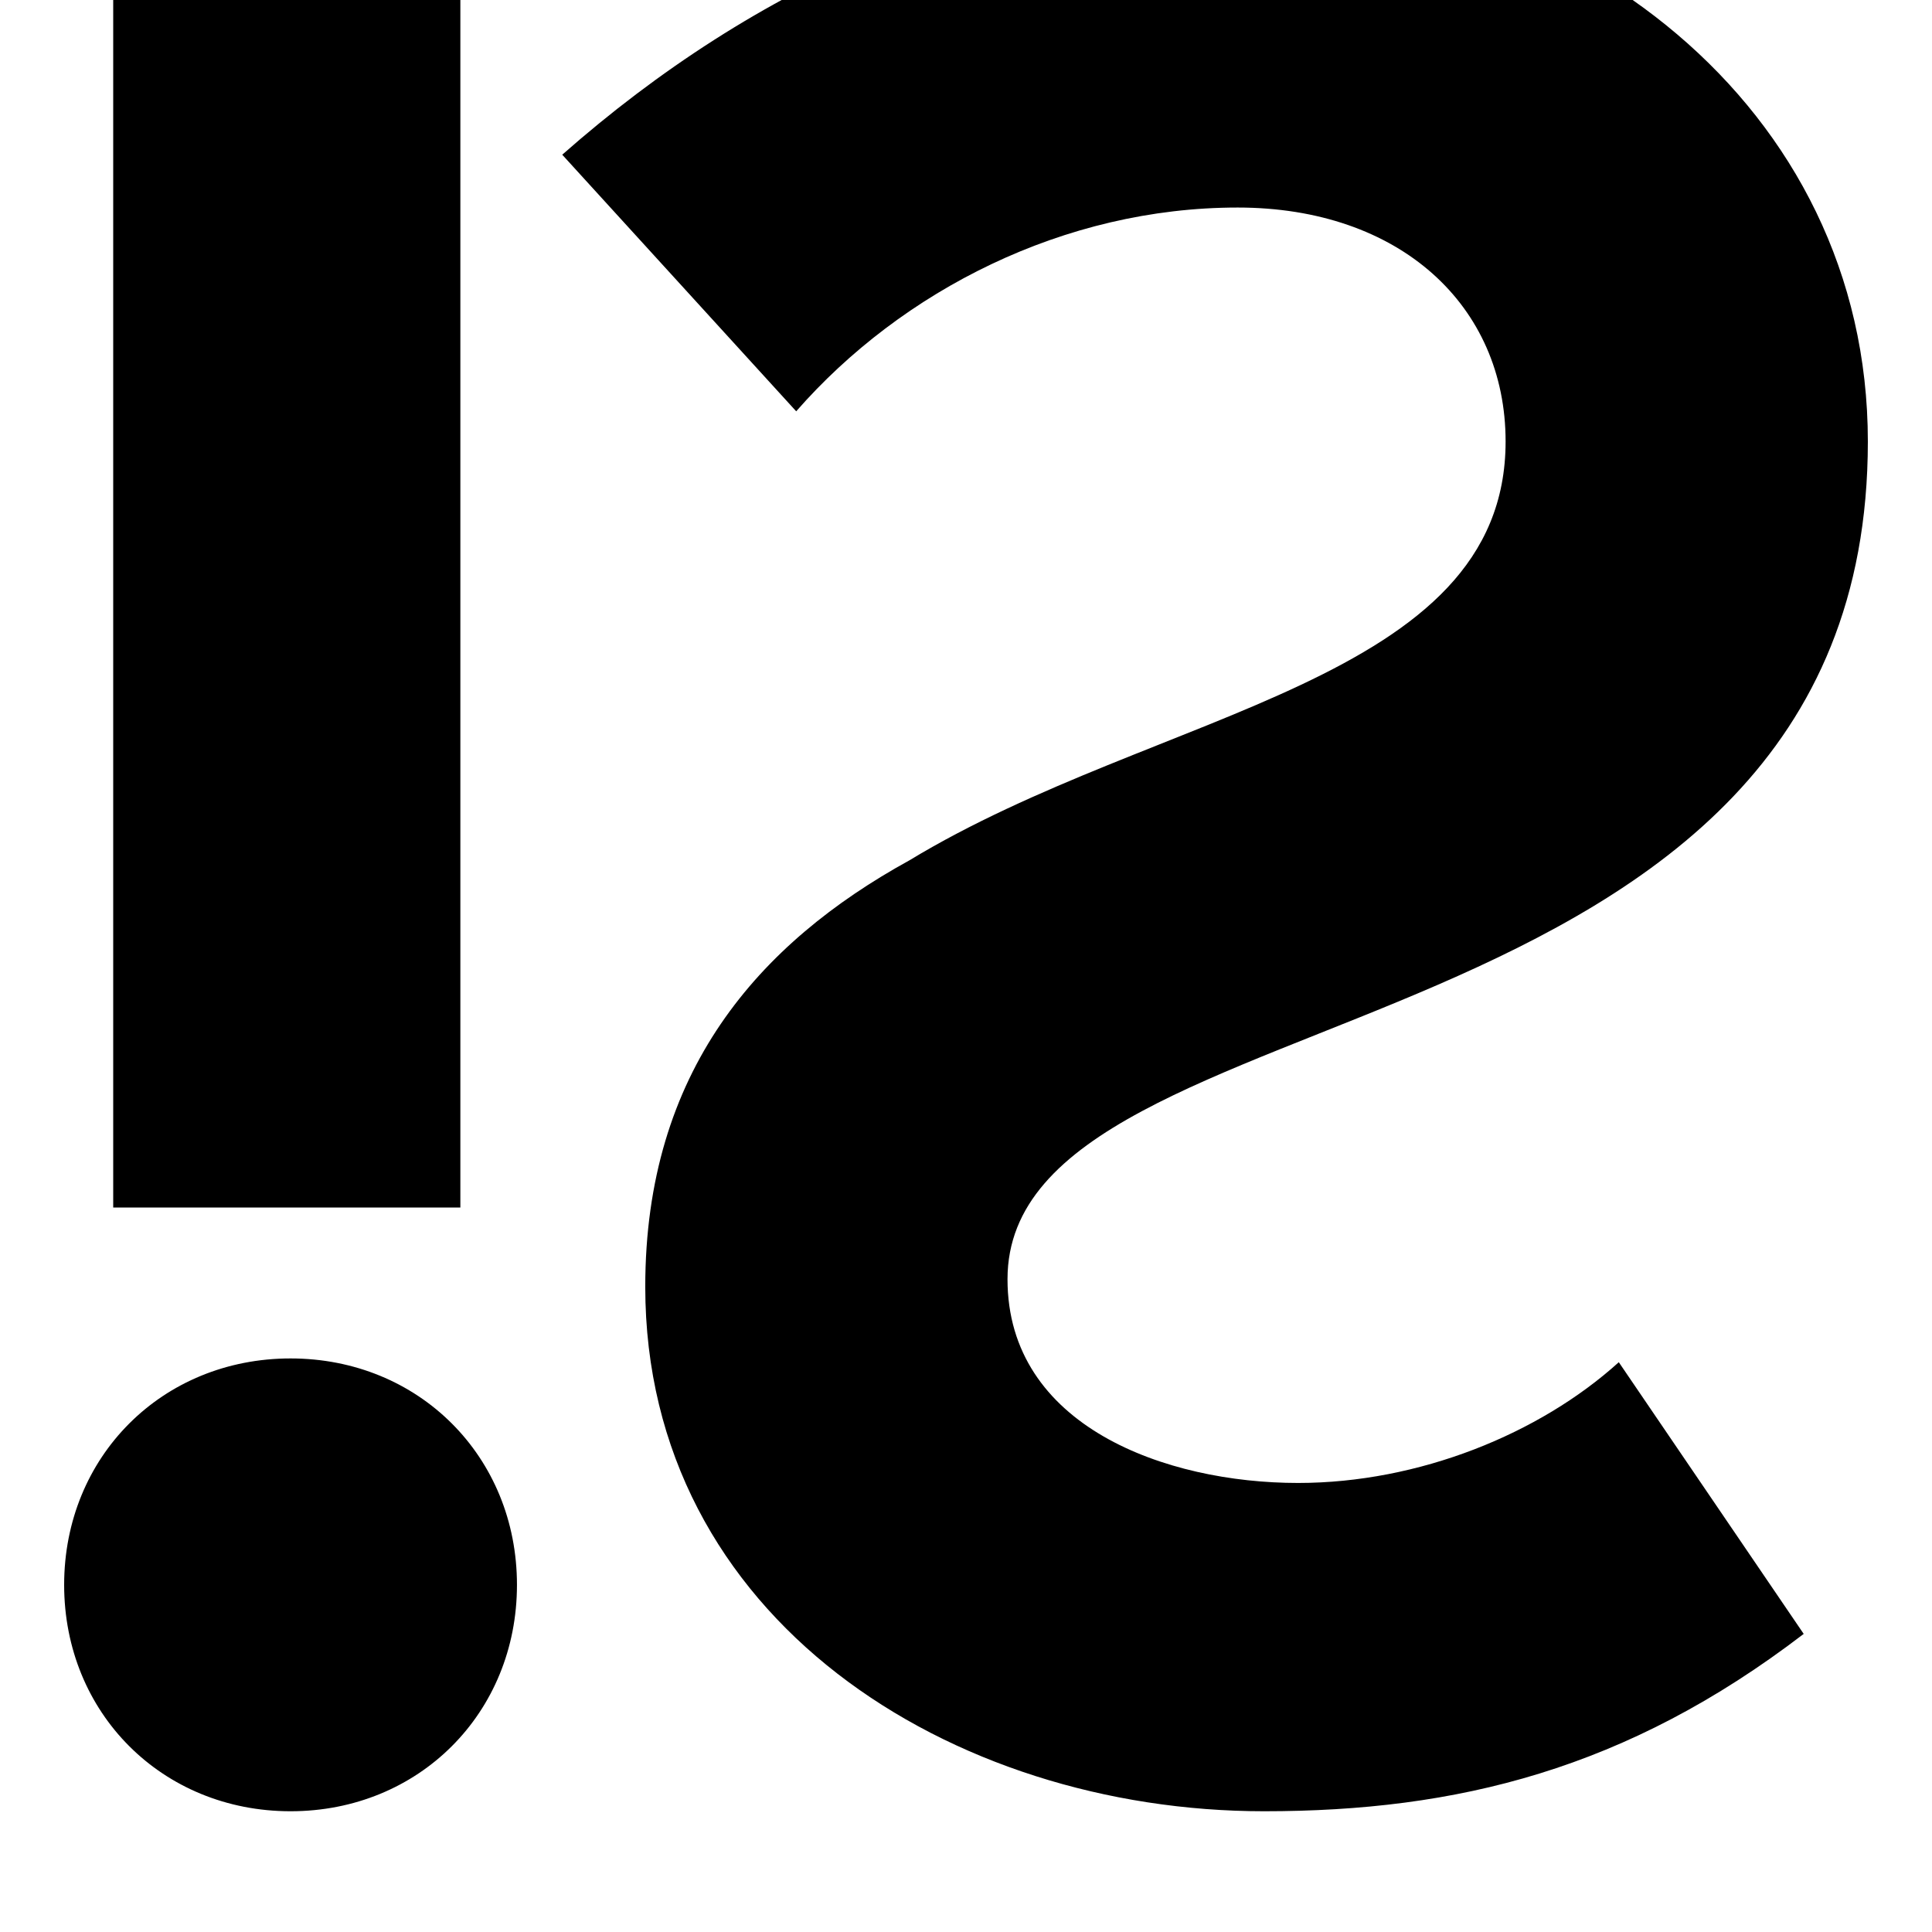
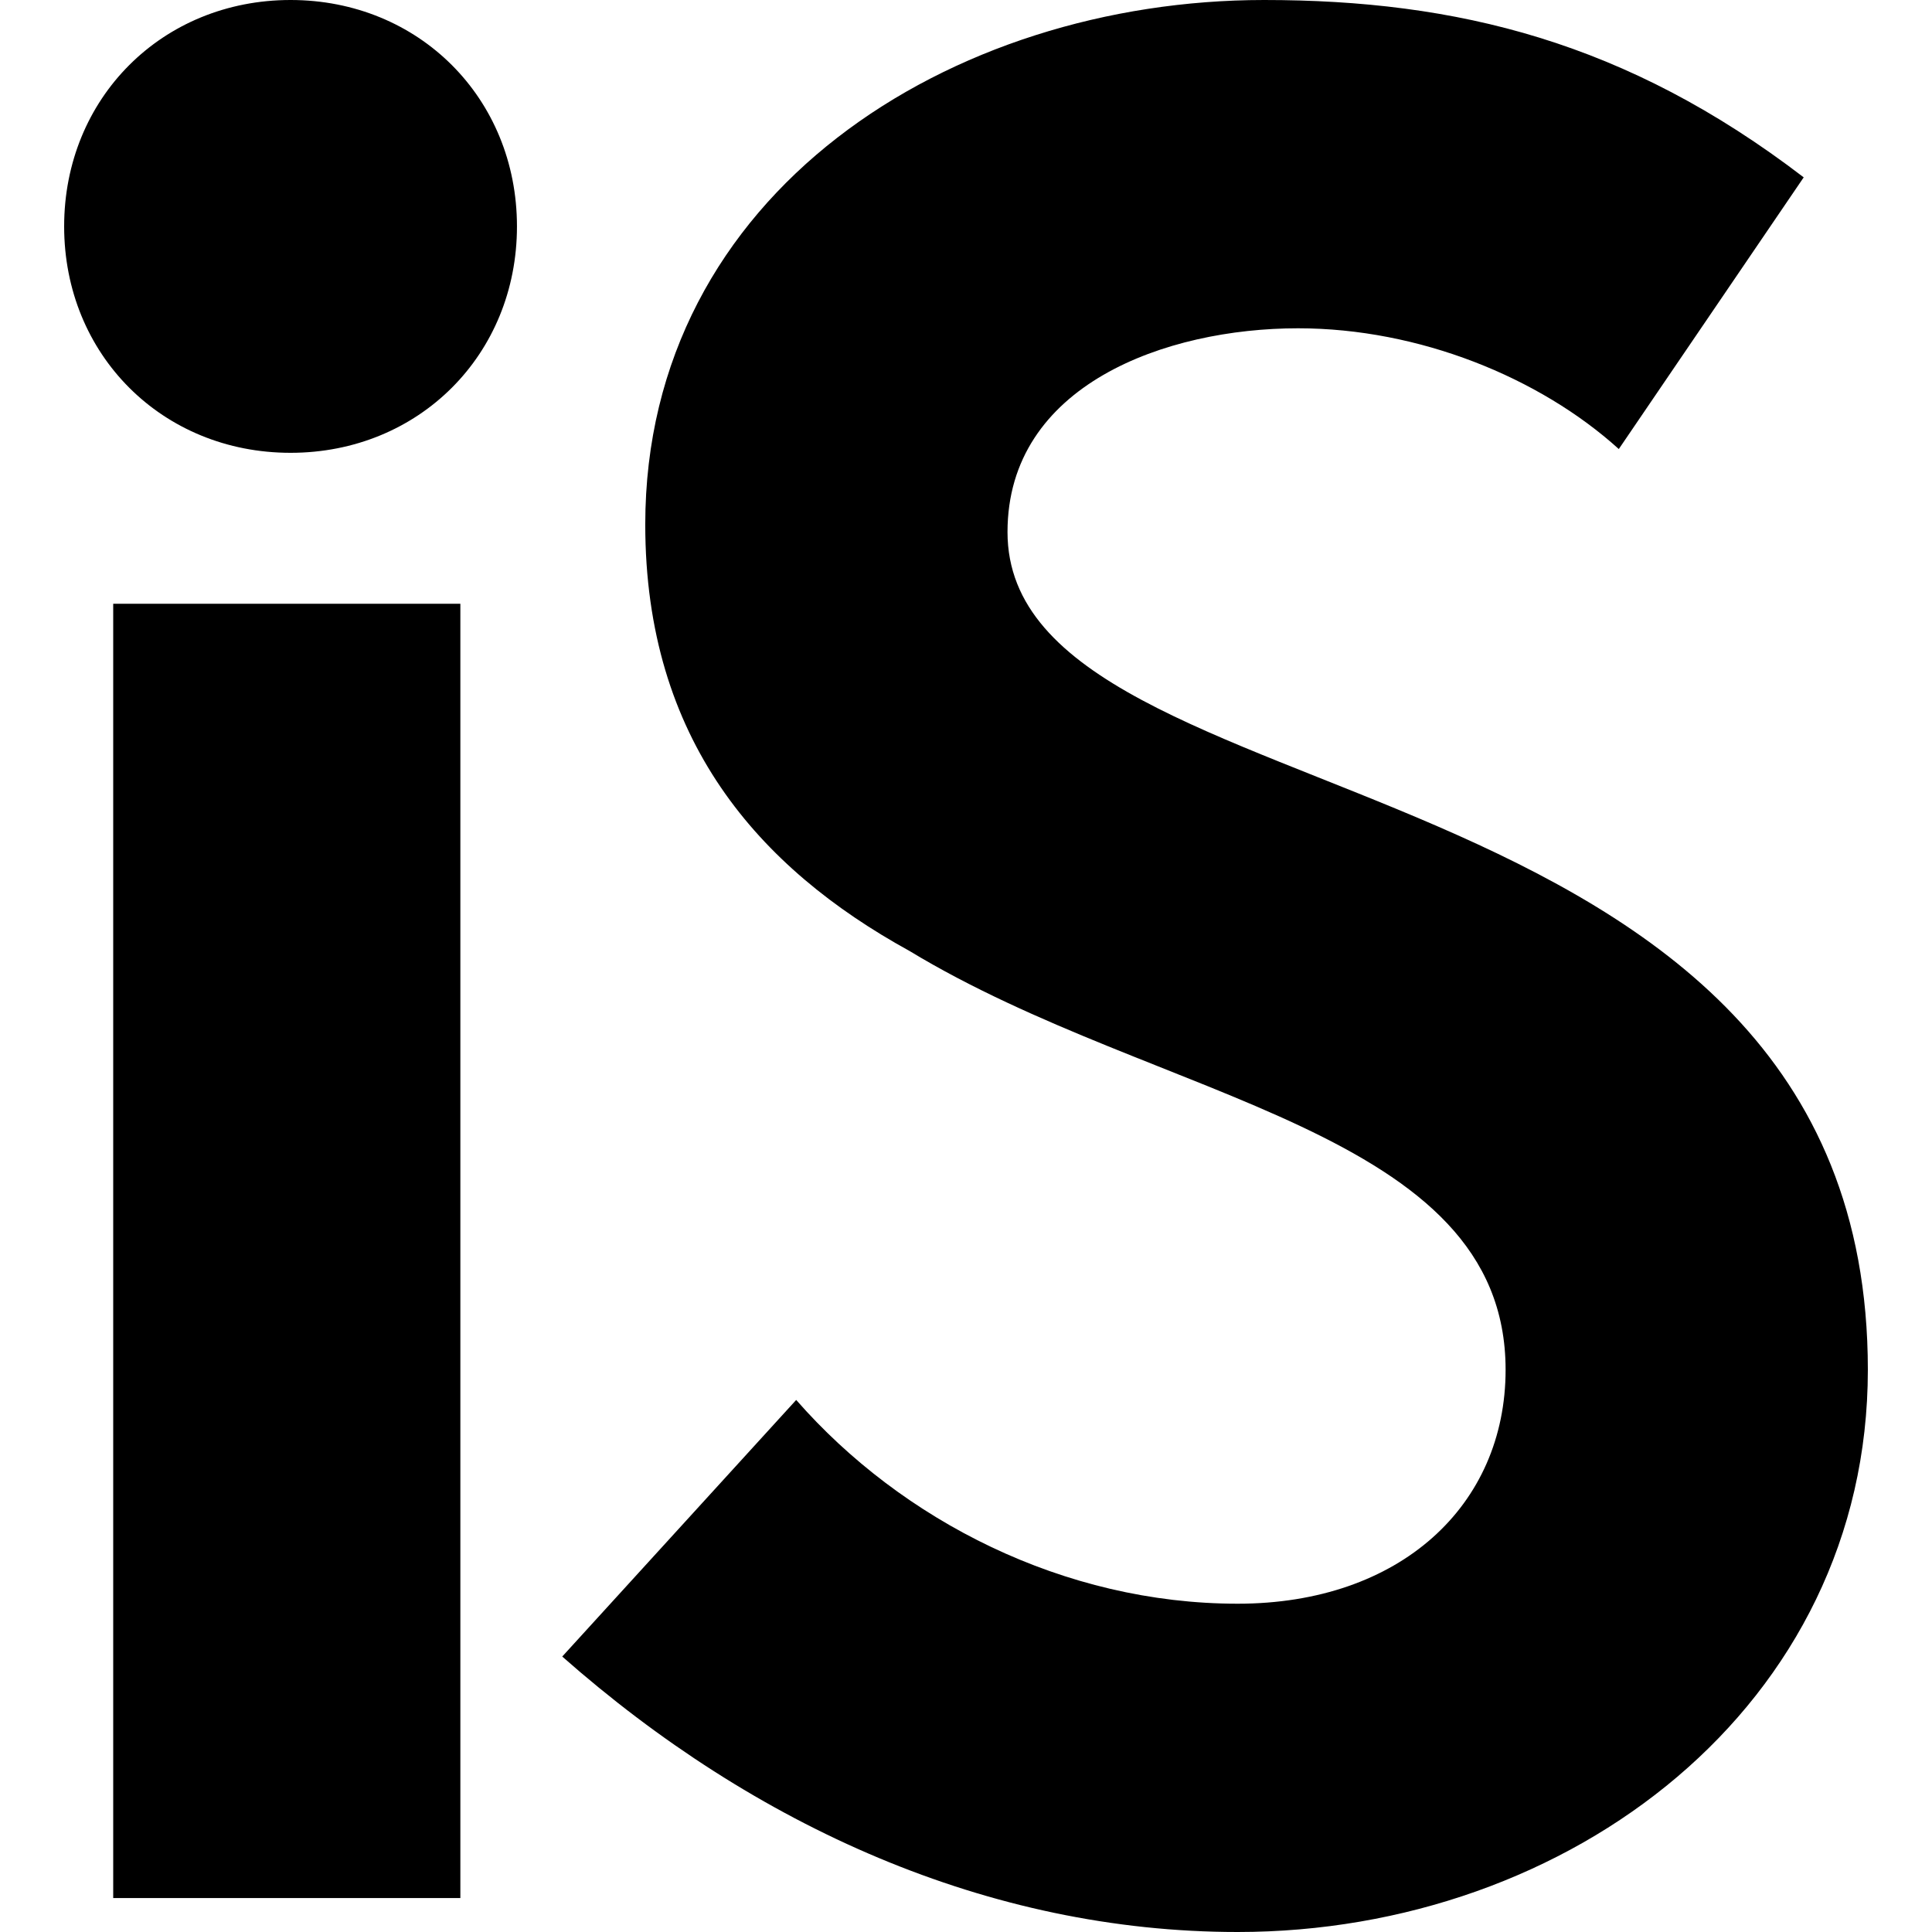
<svg xmlns="http://www.w3.org/2000/svg" viewBox="0 0 1024 1024" role="img" aria-labelledby="istock-title">
-   <path fill="currentColor" d="M60 640h184v-686h-184zM422 218c56-64 142-108 234-108 86 0 142 52 142 124 0 128-184 142-316 222-80 44-140 112-140 226 0 176 162 278 328 278 102 0 192-22 286-94l-98-144c-42 38-106 64-170 64-70 0-154-30-154-108 0-158 456-110 456-444 0-178-158-298-334-298-132 0-256 56-358 146zM34 840c0 68 52 120 120 120s120-52 120-120c0-68-52-120-120-120s-120 52-120 120z" />
+   <path fill="currentColor" d="M60 320h184v686h-184zM422 742c56 64 142 108 234 108 86 0 142-52 142-124 0-128-184-142-316-222-80-44-140-112-140-226 0-176 162-278 328-278 102 0 192 22 286 94l-98 144c-42-38-106-64-170-64-70 0-154 30-154 108 0 158 456 110 456 444 0 178-158 298-334 298-132 0-256-56-358-146zM34 120c0-68 52-120 120-120s120 52 120 120c0 68-52 120-120 120s-120-52-120-120z" />
</svg>
